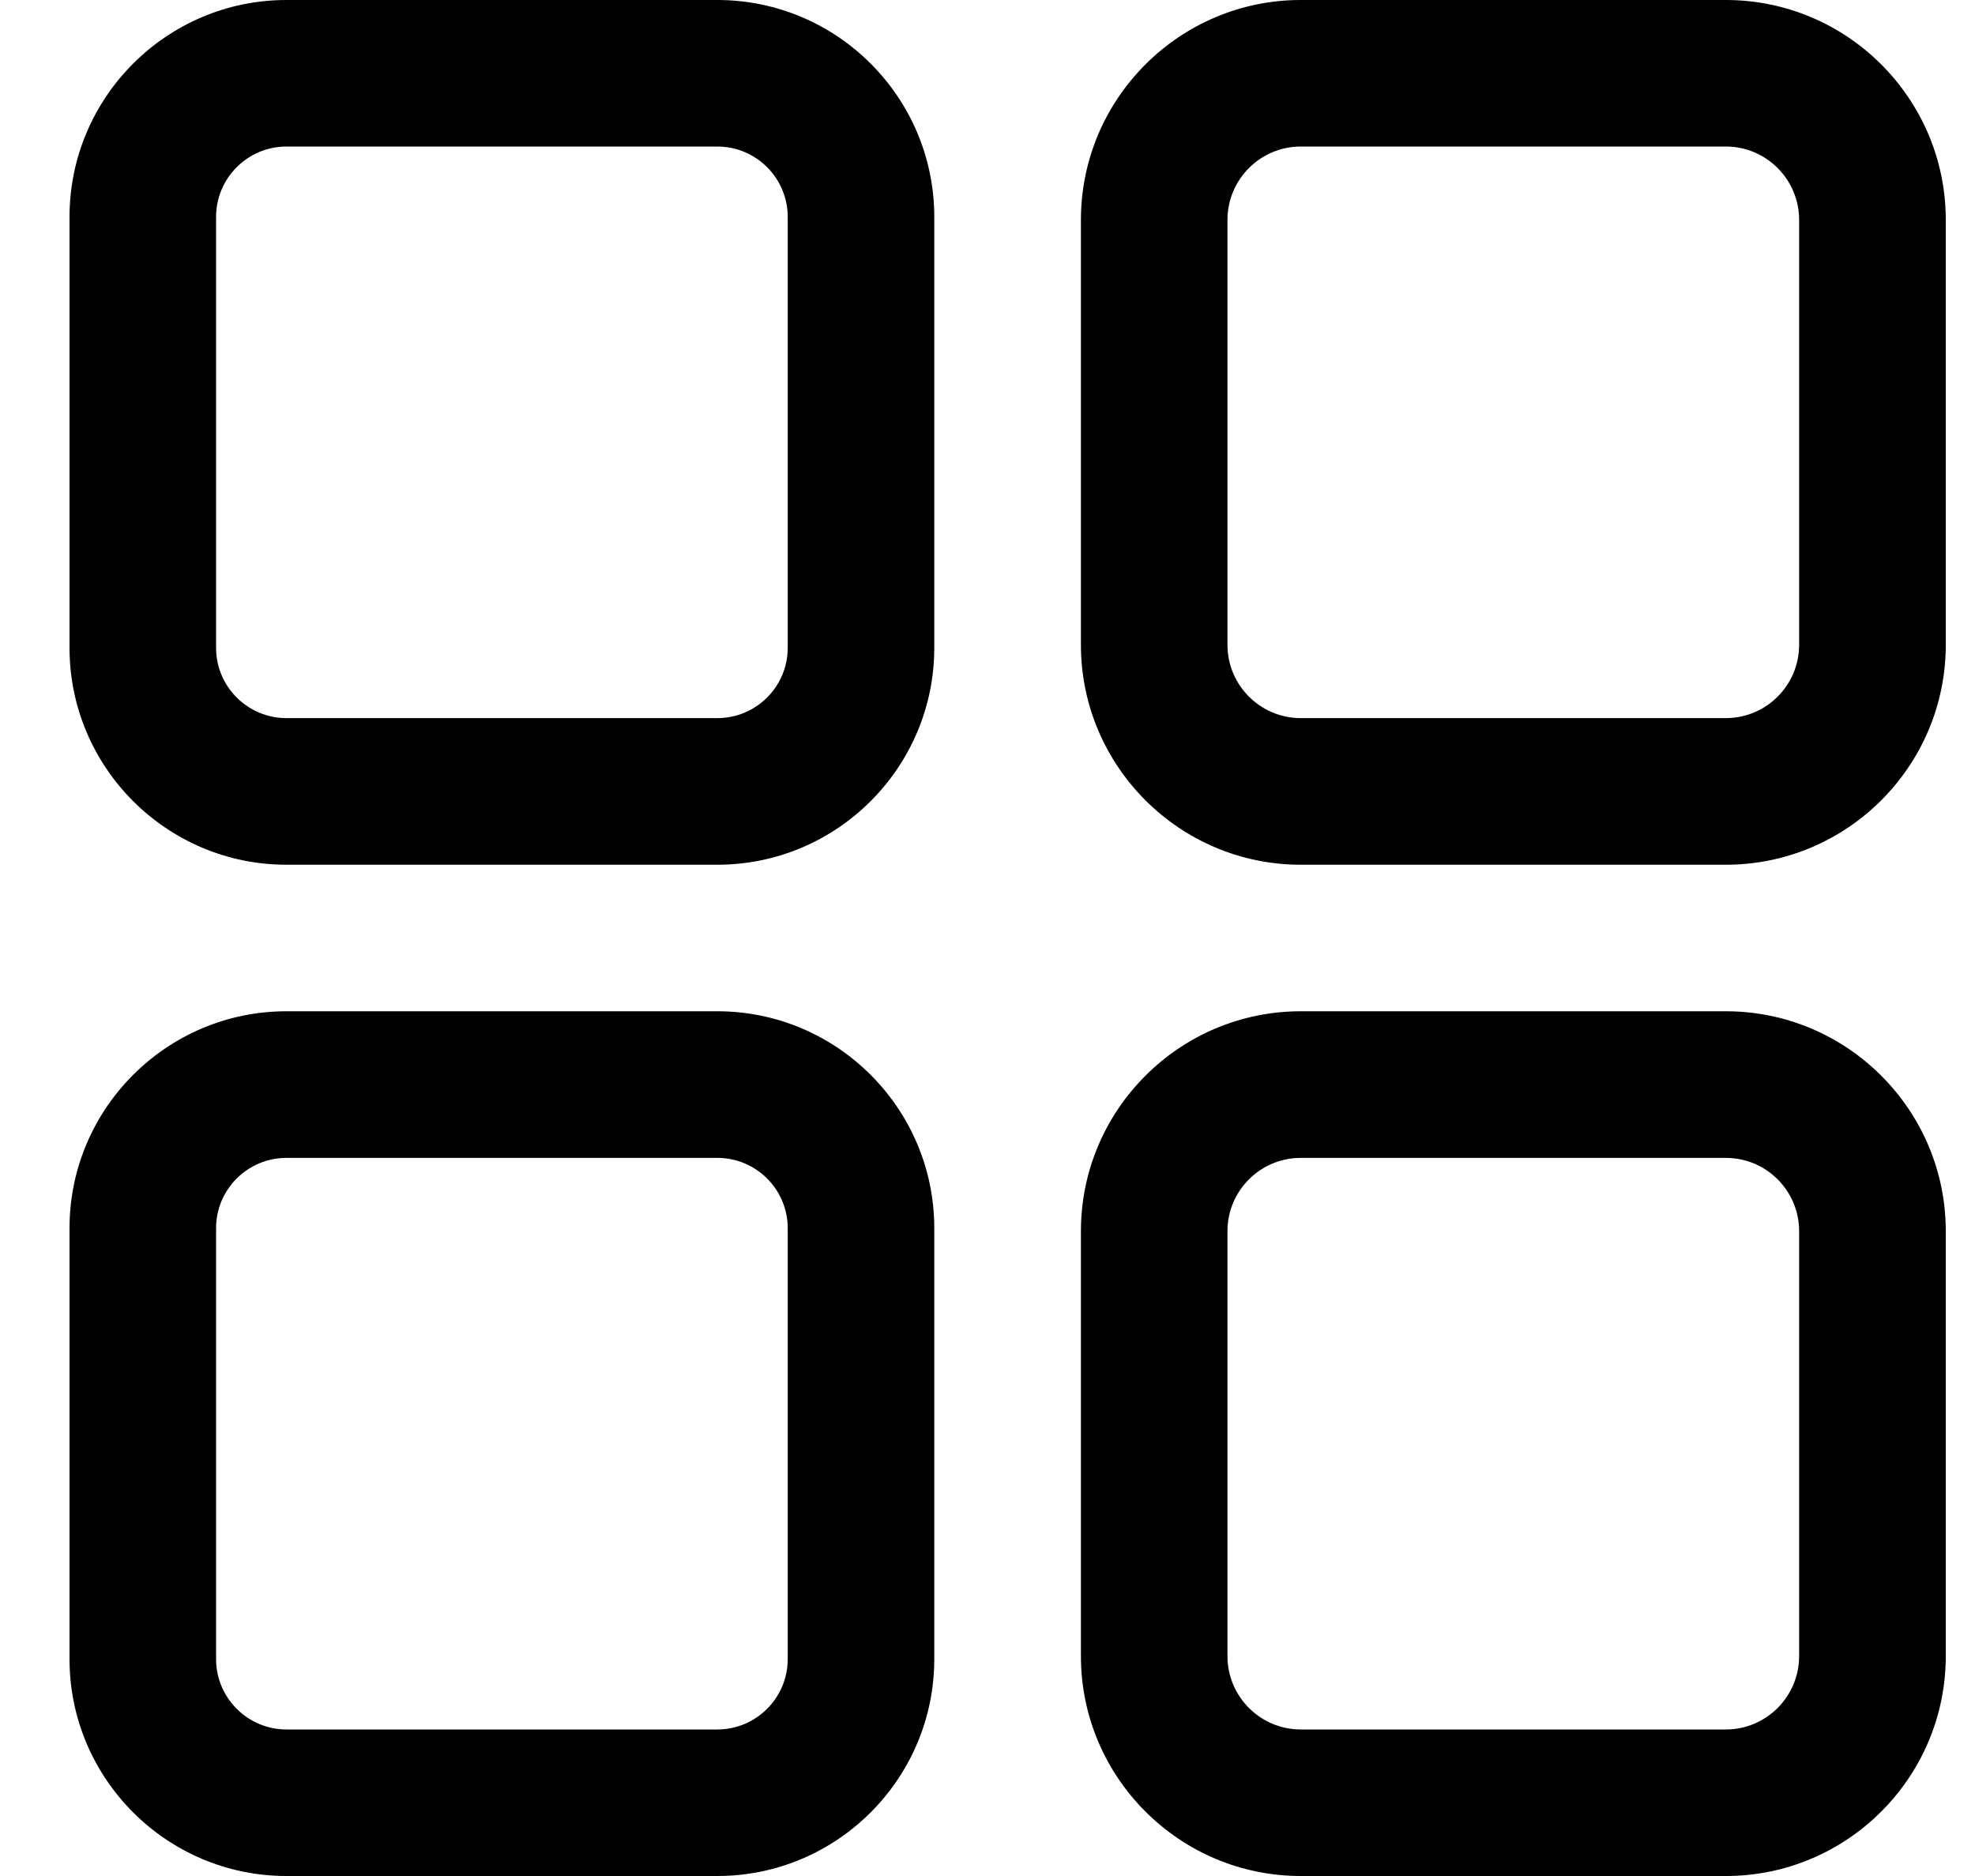
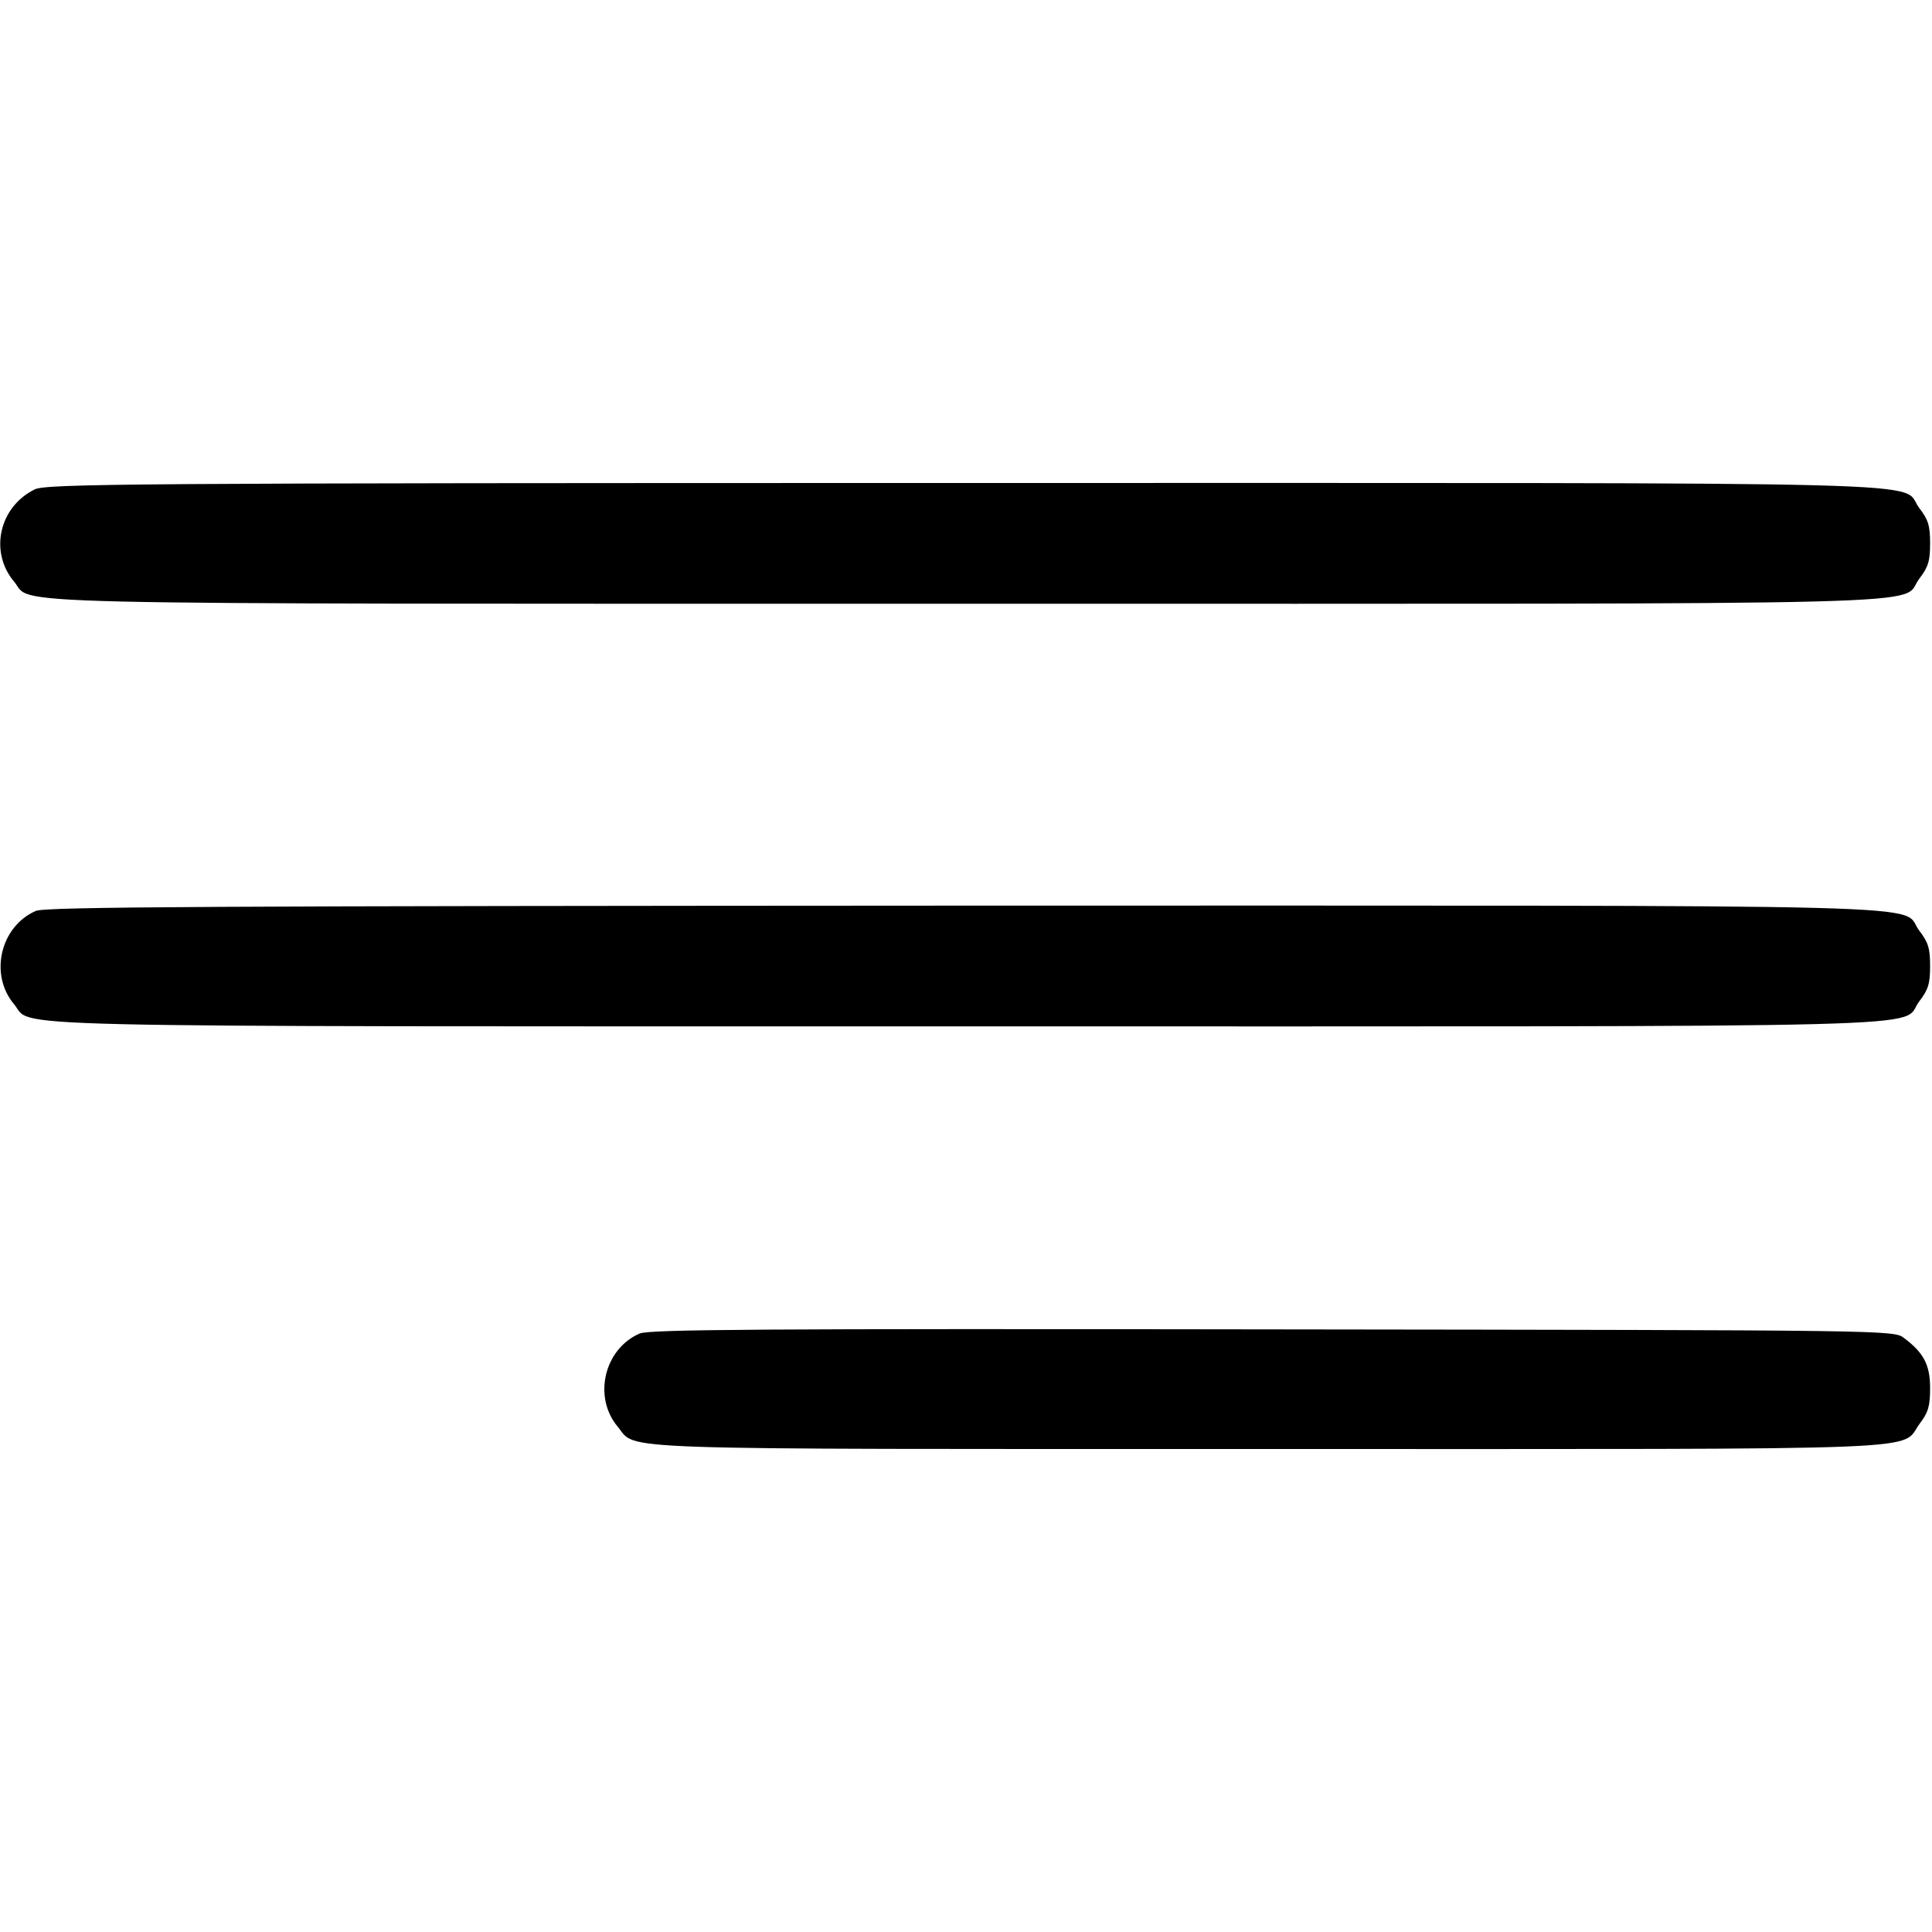
- <svg xmlns="http://www.w3.org/2000/svg" width="20" height="19" viewBox="0 0 20 19" fill="none">
-   <path d="M7.264 0H2.901C1.689 0 0.704 0.986 0.704 2.197V6.561C0.704 7.772 1.689 8.758 2.901 8.758H7.264C8.476 8.758 9.461 7.772 9.461 6.561V2.197C9.461 0.986 8.476 0 7.264 0ZM7.977 6.561C7.977 6.954 7.657 7.273 7.264 7.273H2.901C2.508 7.273 2.188 6.954 2.188 6.561V2.197C2.188 1.804 2.508 1.484 2.901 1.484H7.264C7.657 1.484 7.977 1.804 7.977 2.197V6.561Z" fill="currentColor" />
-   <path d="M17.477 0H13.172C11.945 0 10.946 0.999 10.946 2.227V6.531C10.946 7.759 11.945 8.758 13.172 8.758H17.477C18.705 8.758 19.704 7.759 19.704 6.531V2.227C19.704 0.999 18.705 0 17.477 0ZM18.219 6.531C18.219 6.94 17.886 7.273 17.477 7.273H13.172C12.763 7.273 12.43 6.94 12.43 6.531V2.227C12.43 1.817 12.763 1.484 13.172 1.484H17.477C17.886 1.484 18.219 1.817 18.219 2.227V6.531Z" fill="currentColor" />
-   <path d="M7.264 10.242H2.901C1.689 10.242 0.704 11.228 0.704 12.439V16.803C0.704 18.014 1.689 19 2.901 19H7.264C8.476 19 9.461 18.014 9.461 16.803V12.439C9.461 11.228 8.476 10.242 7.264 10.242ZM7.977 16.803C7.977 17.196 7.657 17.516 7.264 17.516H2.901C2.508 17.516 2.188 17.196 2.188 16.803V12.439C2.188 12.046 2.508 11.727 2.901 11.727H7.264C7.657 11.727 7.977 12.046 7.977 12.439V16.803Z" fill="currentColor" />
-   <path d="M17.477 10.242H13.172C11.945 10.242 10.946 11.241 10.946 12.469V16.773C10.946 18.001 11.945 19 13.172 19H17.477C18.705 19 19.704 18.001 19.704 16.773V12.469C19.704 11.241 18.705 10.242 17.477 10.242ZM18.219 16.773C18.219 17.183 17.886 17.516 17.477 17.516H13.172C12.763 17.516 12.43 17.183 12.43 16.773V12.469C12.43 12.059 12.763 11.727 13.172 11.727H17.477C17.886 11.727 18.219 12.059 18.219 12.469V16.773Z" fill="currentColor" />
+ <svg xmlns="http://www.w3.org/2000/svg" version="1.0" width="512pt" height="512pt" viewBox="0 0 512 512" preserveAspectRatio="xMidYMid meet">
+   <g transform="translate(0,512) scale(0.1,-0.1)" fill="#000000" stroke="none">
+     <path d="M92 3823 c-94 -46 -121 -165 -55 -244 54 -63 -134 -59 2523 -59 2684 0 2472 -6 2526 66 24 31 29 47 29 94 0 47 -5 63 -29 94 -54 72 159 66 -2528 66 -2219 0 -2436 -2 -2466 -17z" />
+     <path d="M95 2706 c-94 -41 -124 -168 -58 -247 54 -63 -134 -59 2523 -59 2684 0 2472 -6 2526 66 24 31 29 47 29 94 0 47 -5 63 -29 94 -54 72 159 66 -2528 66 -2000 -1 -2438 -3 -2463 -14z" />
+     <path d="M1695 1586 c-94 -41 -124 -168 -58 -247 53 -63 -59 -59 1724 -59 1816 0 1671 -6 1727 68 22 29 27 46 27 93 0 62 -17 94 -69 133 -27 21 -28 21 -1674 23 -1354 2 -1652 0 -1677 -11z" />
+   </g>
</svg>
